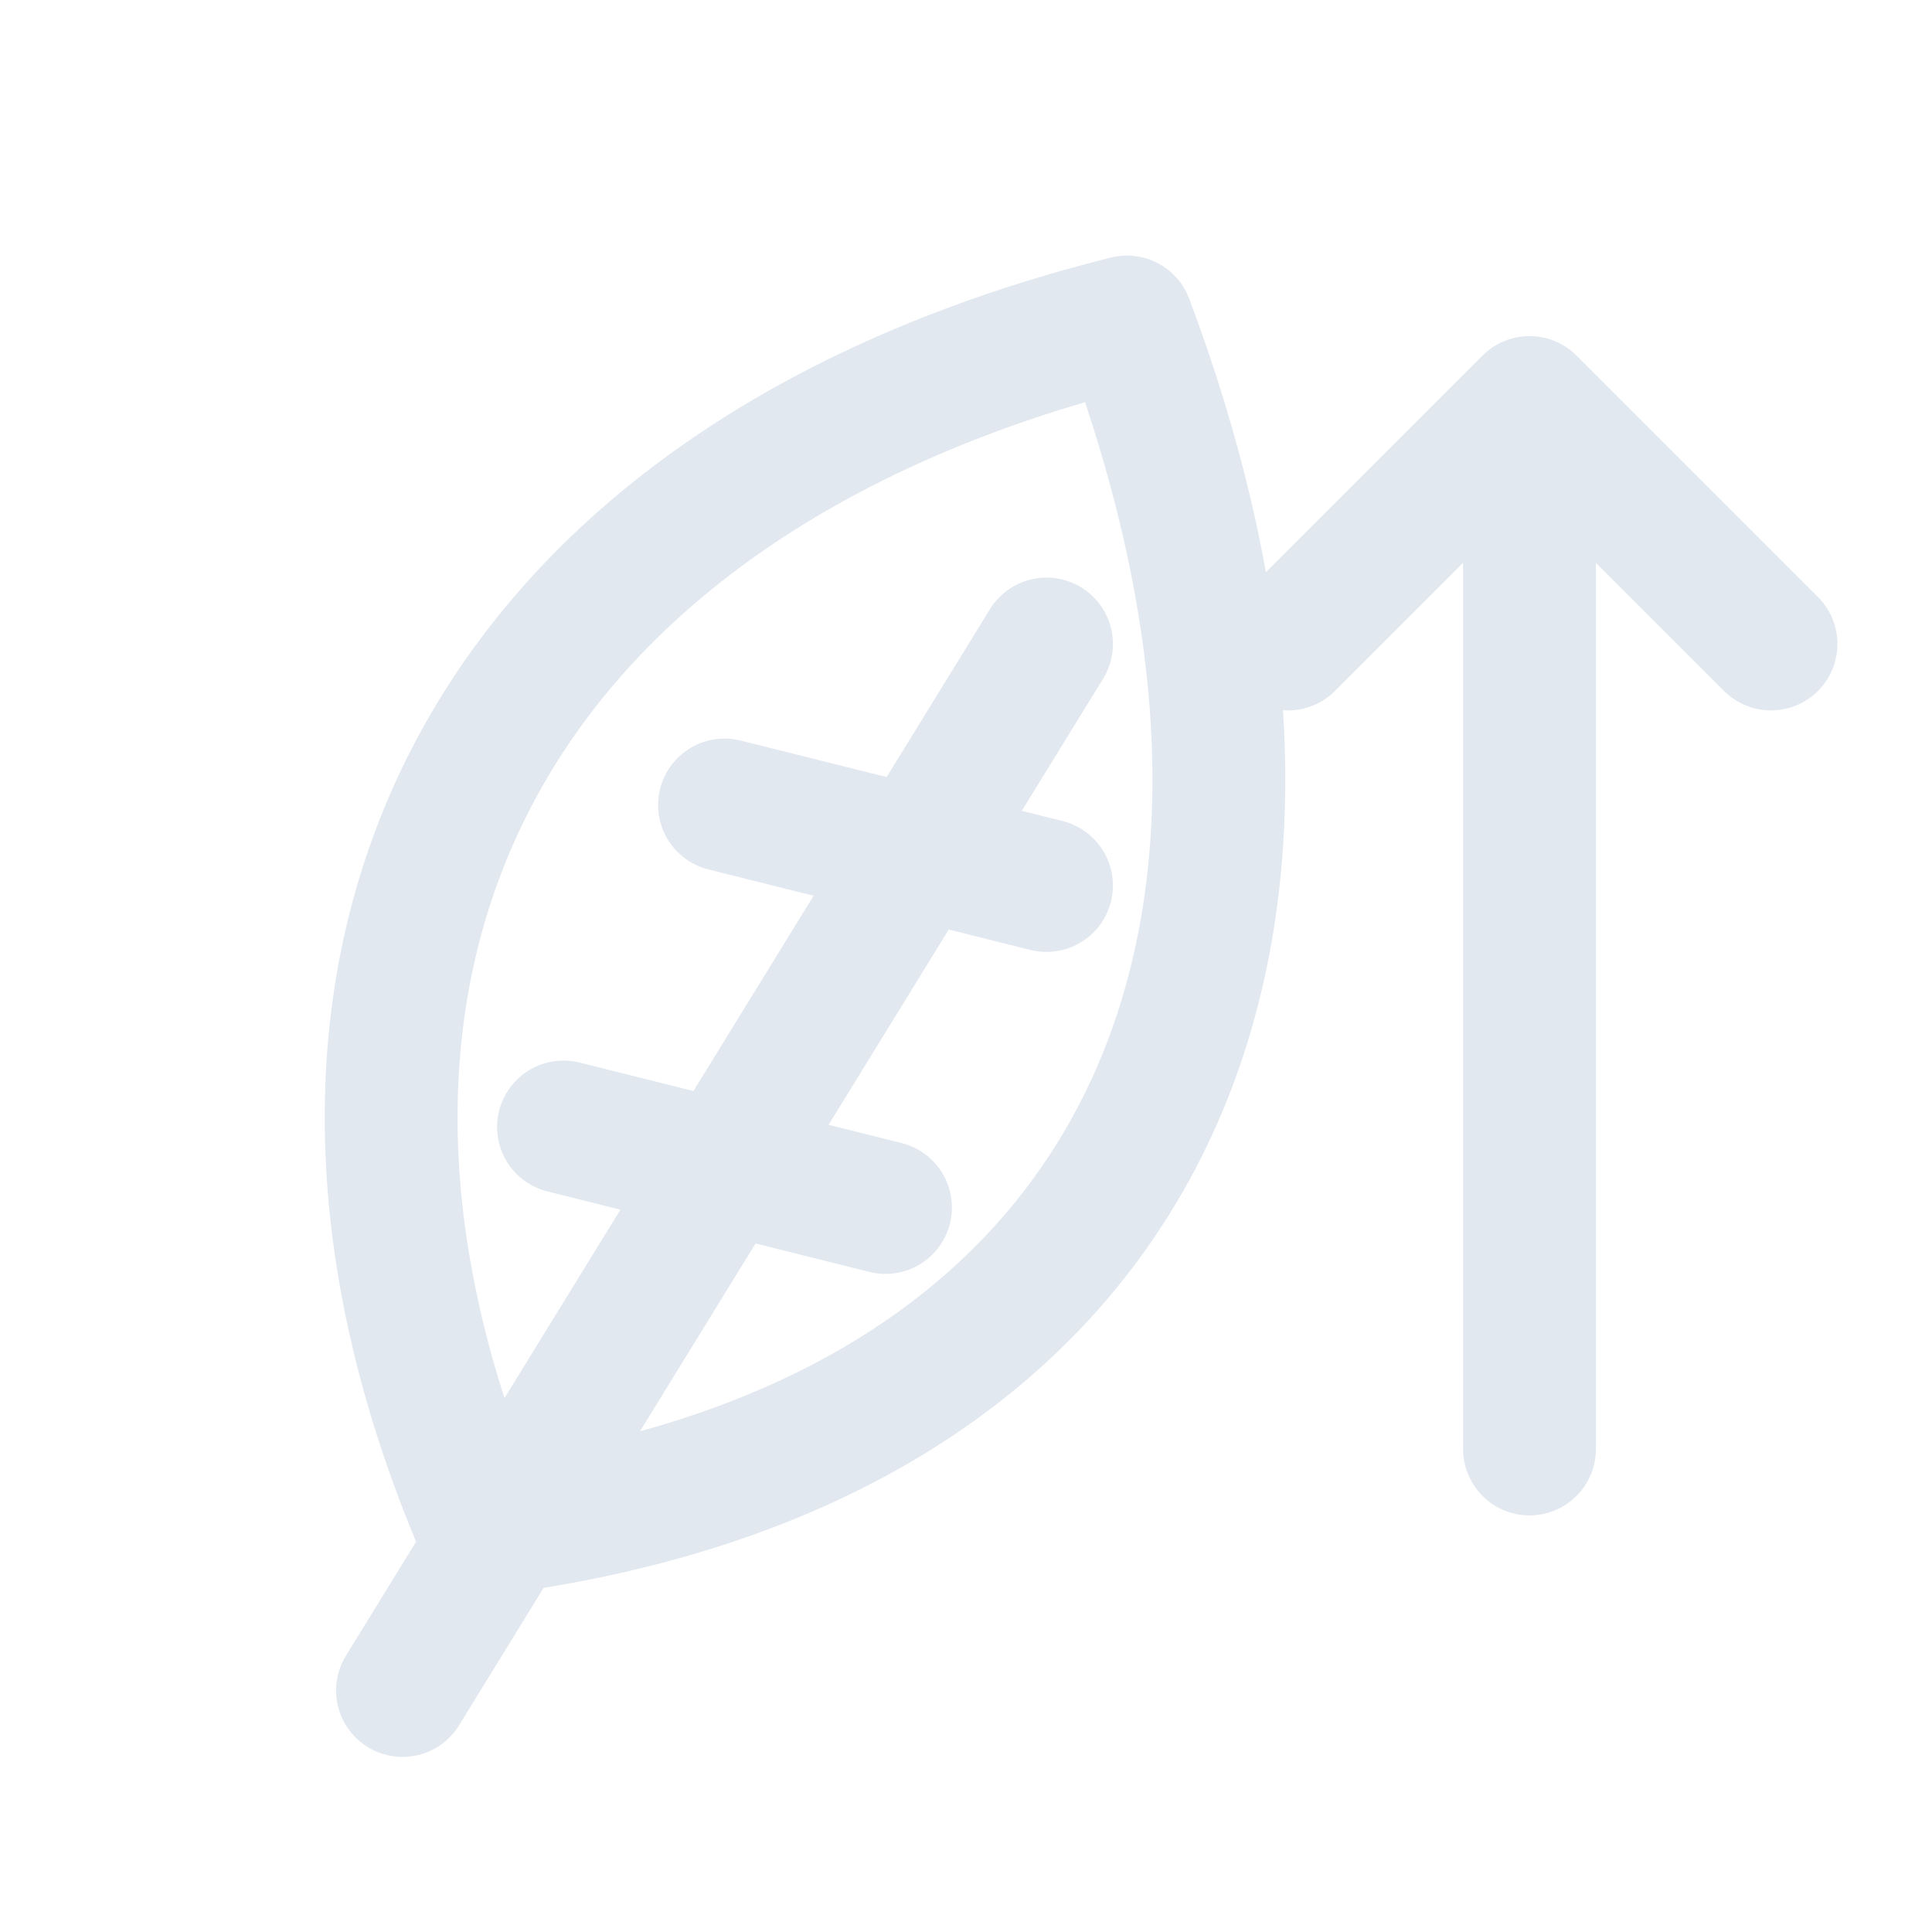
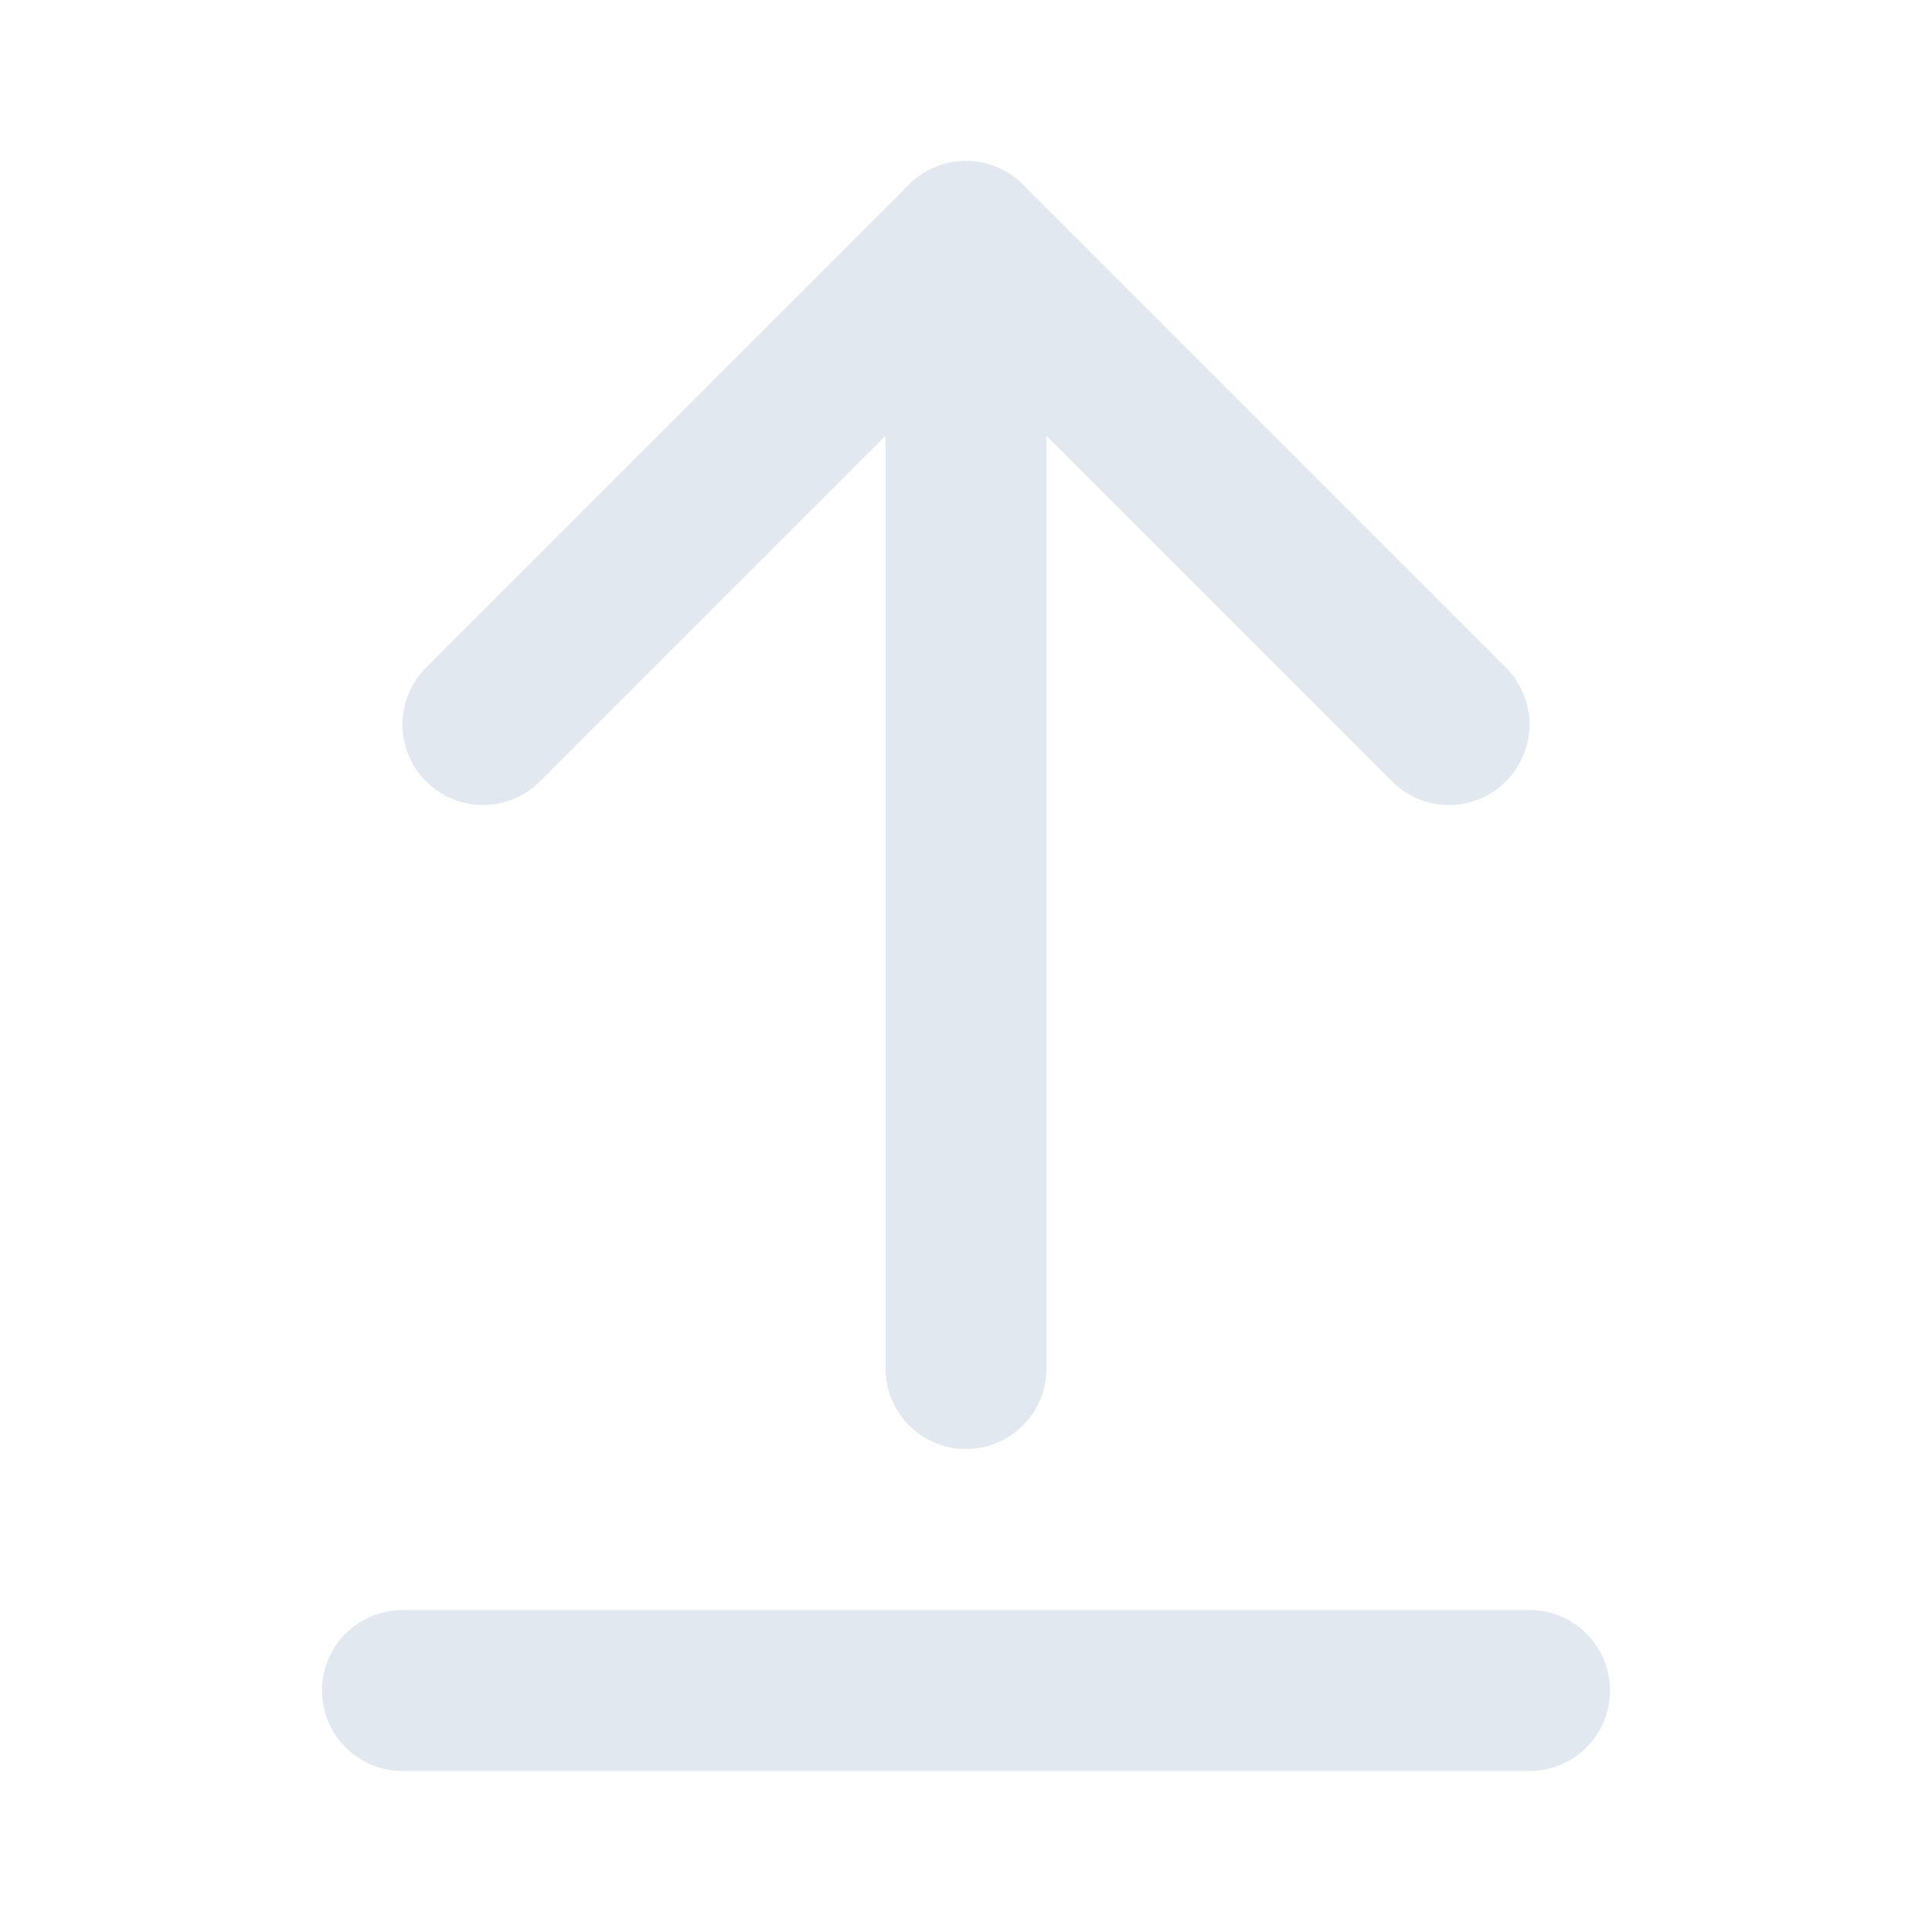
- <svg xmlns="http://www.w3.org/2000/svg" viewBox="0 0 24 24" fill="none" stroke="#e2e8f0" stroke-width="1.65" stroke-linecap="round" stroke-linejoin="round">
-   <path d="M6 19c-3-7 0-13 8-15 3 8 0 14-8 15zM5 21l8-13M7 14l4 1M9 10l4 1M19 18V5M16 8l3-3 3 3" />
+ <svg xmlns="http://www.w3.org/2000/svg" width="24" height="24" viewBox="0 0 24 24" fill="none" stroke="#e2e8f0" stroke-width="2" stroke-linecap="round" stroke-linejoin="round">
+   <path d="m18 9-6-6-6 6" />
+   <path d="M12 3v14" />
+   <path d="M5 21h14" />
</svg>
